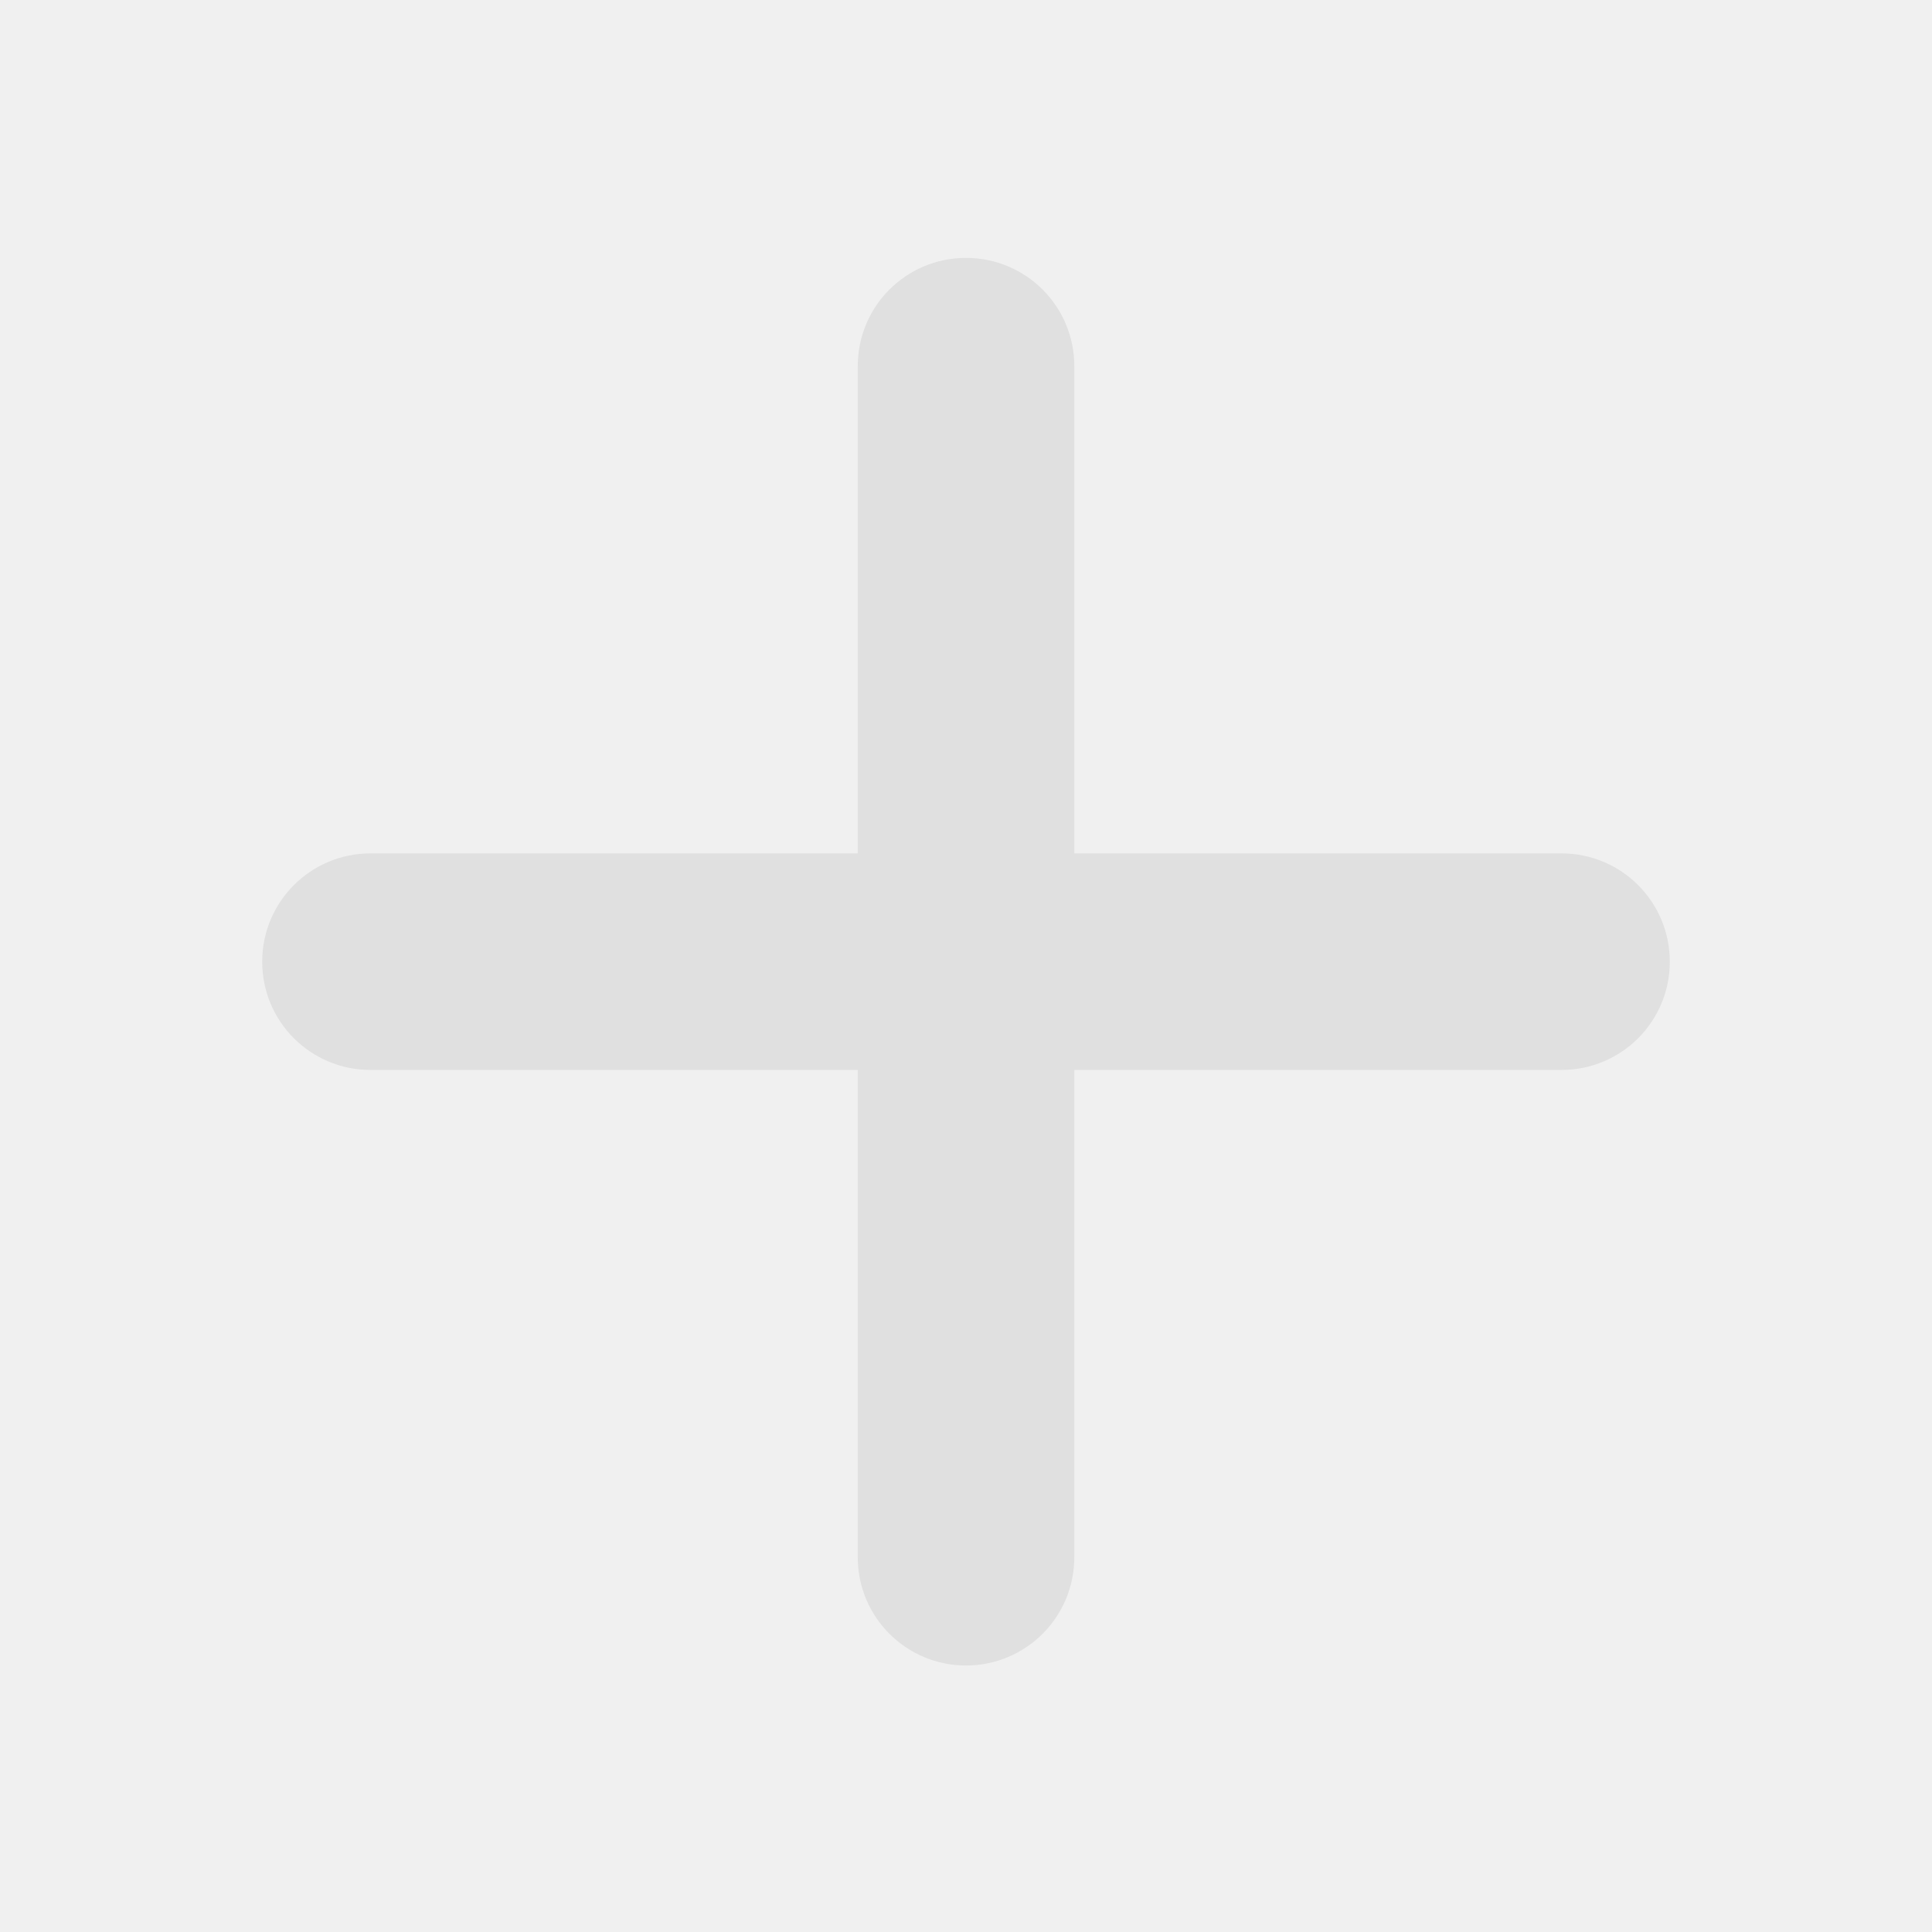
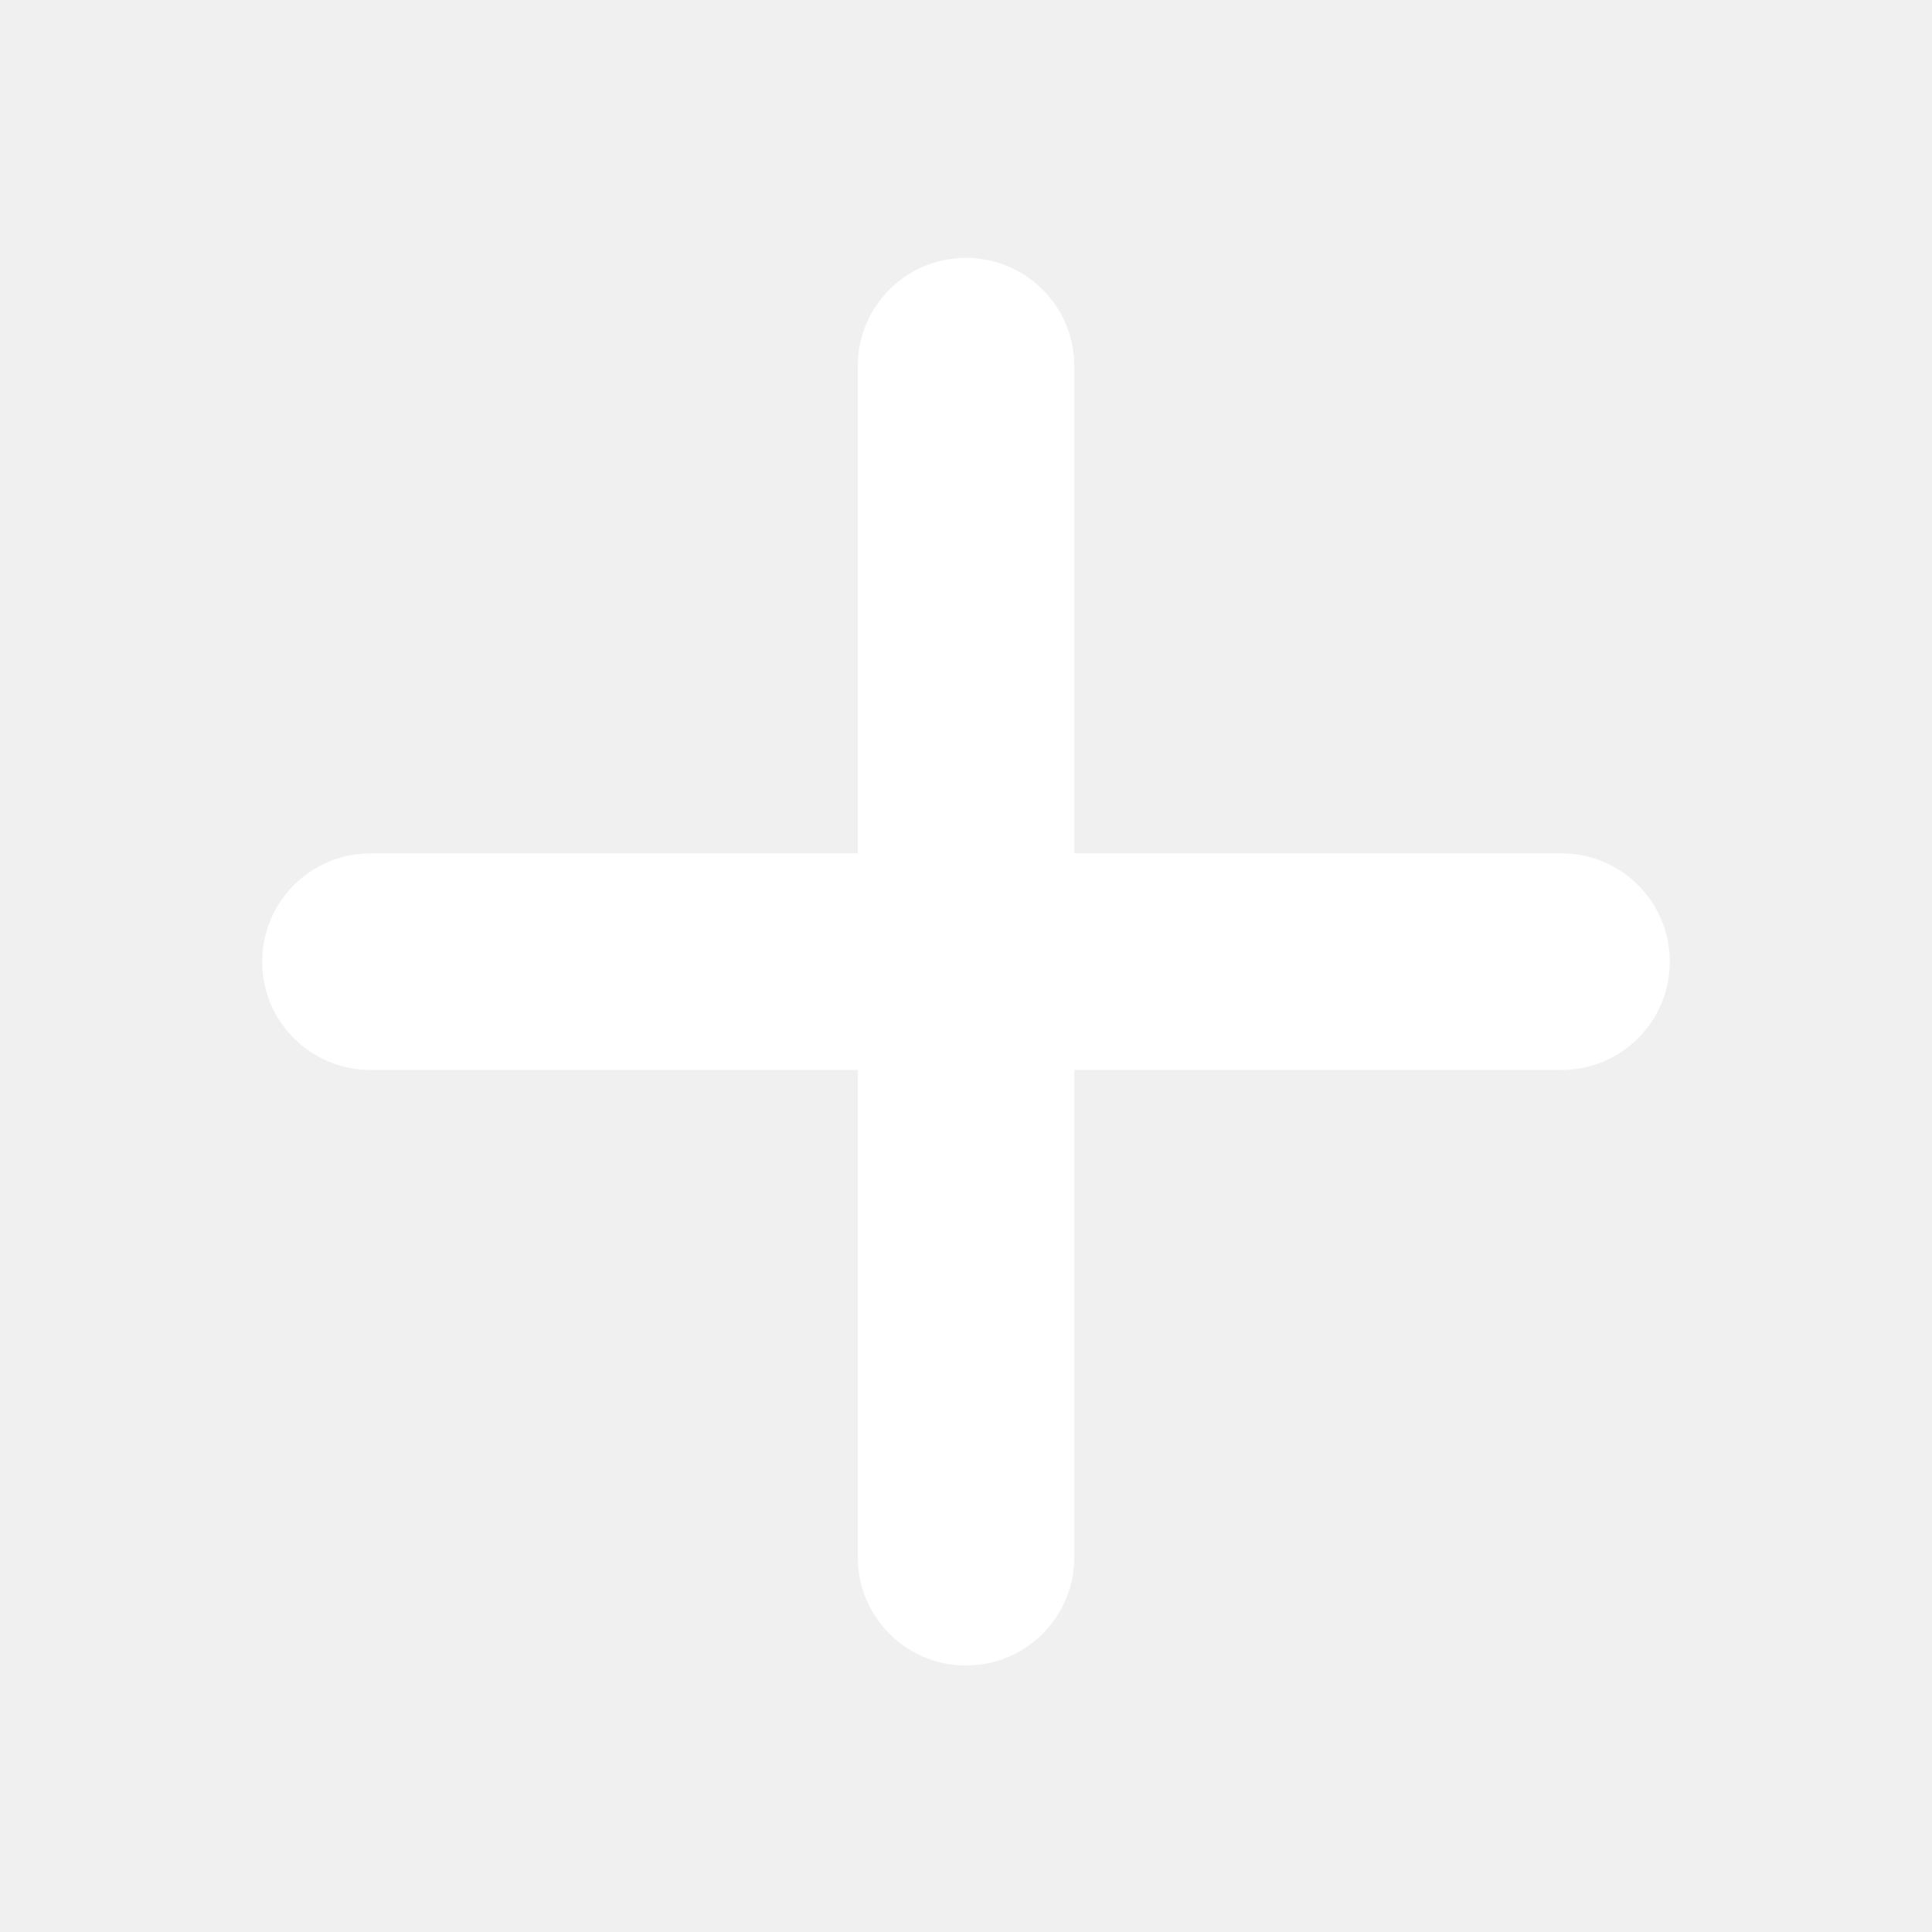
<svg xmlns="http://www.w3.org/2000/svg" width="35" height="35" viewBox="0 0 35 35" fill="none">
-   <path d="M19.462 6.633C19.462 5.548 18.585 4.672 17.5 4.672C16.415 4.672 15.539 5.548 15.539 6.633V15.46H6.712C5.627 15.46 4.75 16.337 4.75 17.422C4.75 18.507 5.627 19.383 6.712 19.383H15.539V28.21C15.539 29.295 16.415 30.172 17.5 30.172C18.585 30.172 19.462 29.295 19.462 28.21V19.383H28.288C29.373 19.383 30.25 18.507 30.25 17.422C30.25 16.337 29.373 15.46 28.288 15.46H19.462V6.633Z" fill="#E0E0E0" />
+   <path d="M19.462 6.633C19.462 5.548 18.585 4.672 17.5 4.672C16.415 4.672 15.539 5.548 15.539 6.633V15.46H6.712C5.627 15.46 4.75 16.337 4.75 17.422C4.75 18.507 5.627 19.383 6.712 19.383H15.539V28.21C15.539 29.295 16.415 30.172 17.5 30.172C18.585 30.172 19.462 29.295 19.462 28.21V19.383H28.288C29.373 19.383 30.25 18.507 30.25 17.422C30.25 16.337 29.373 15.46 28.288 15.46H19.462V6.633Z" fill="white" />
</svg>
